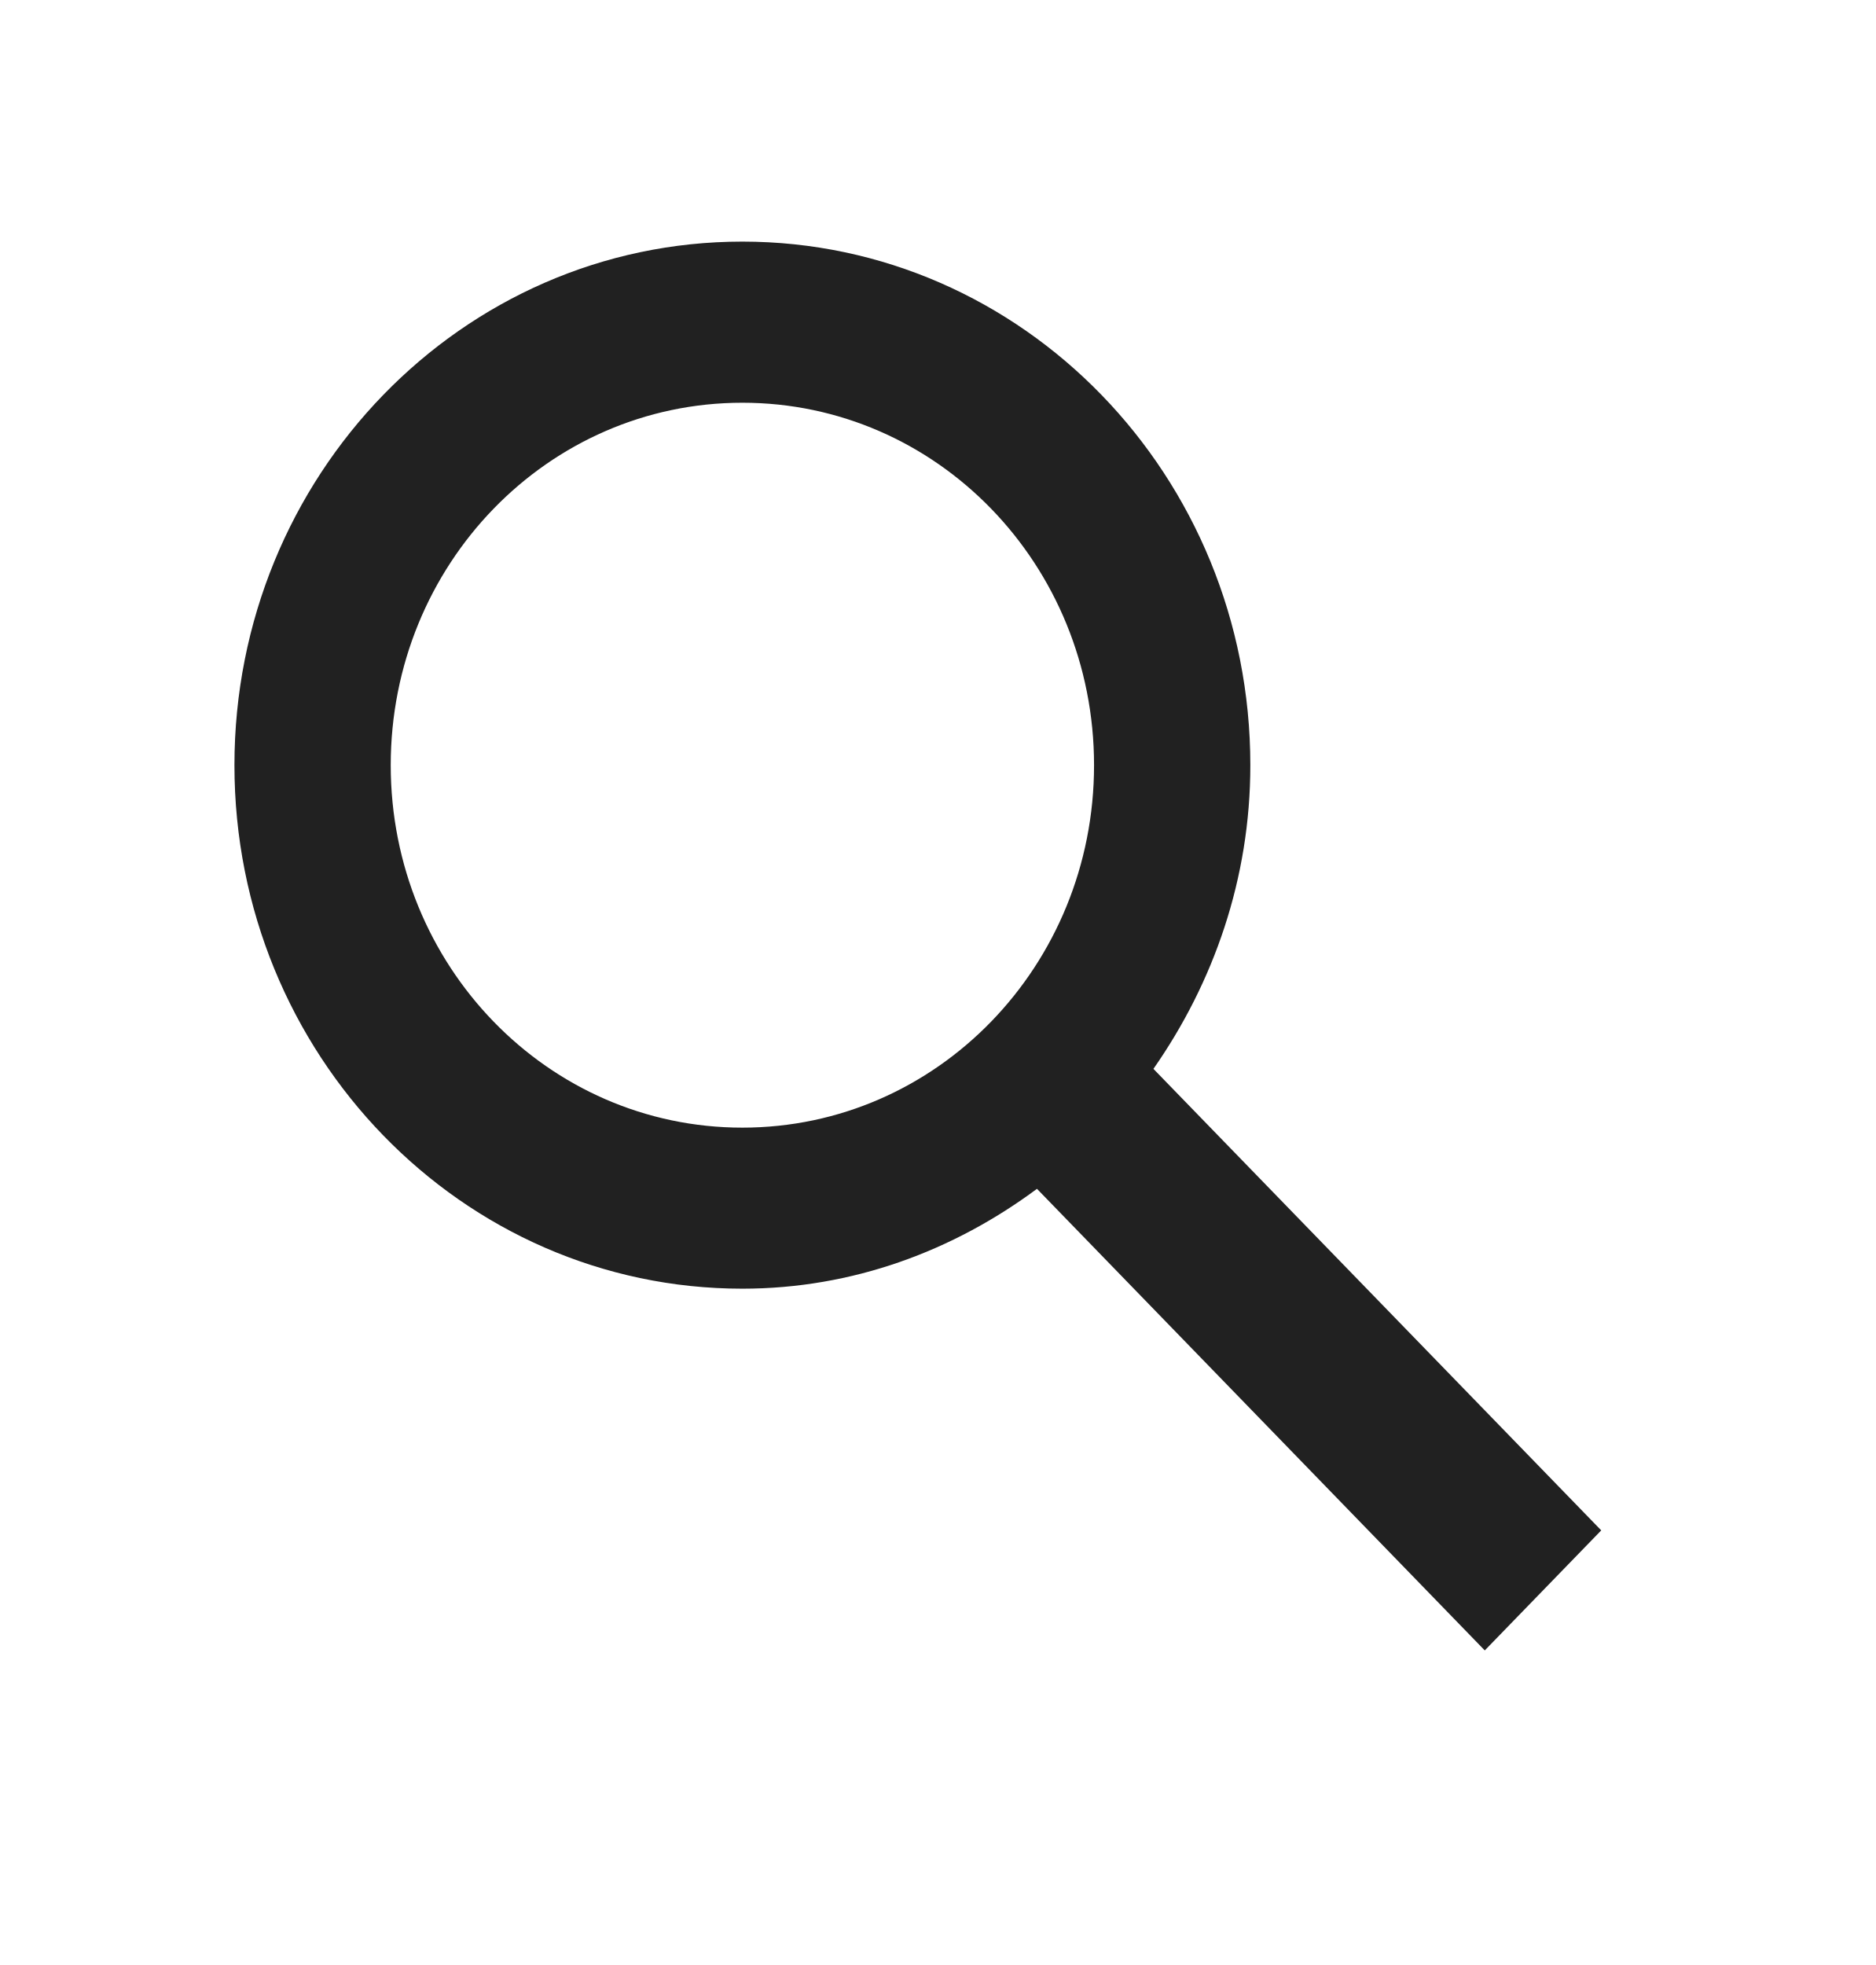
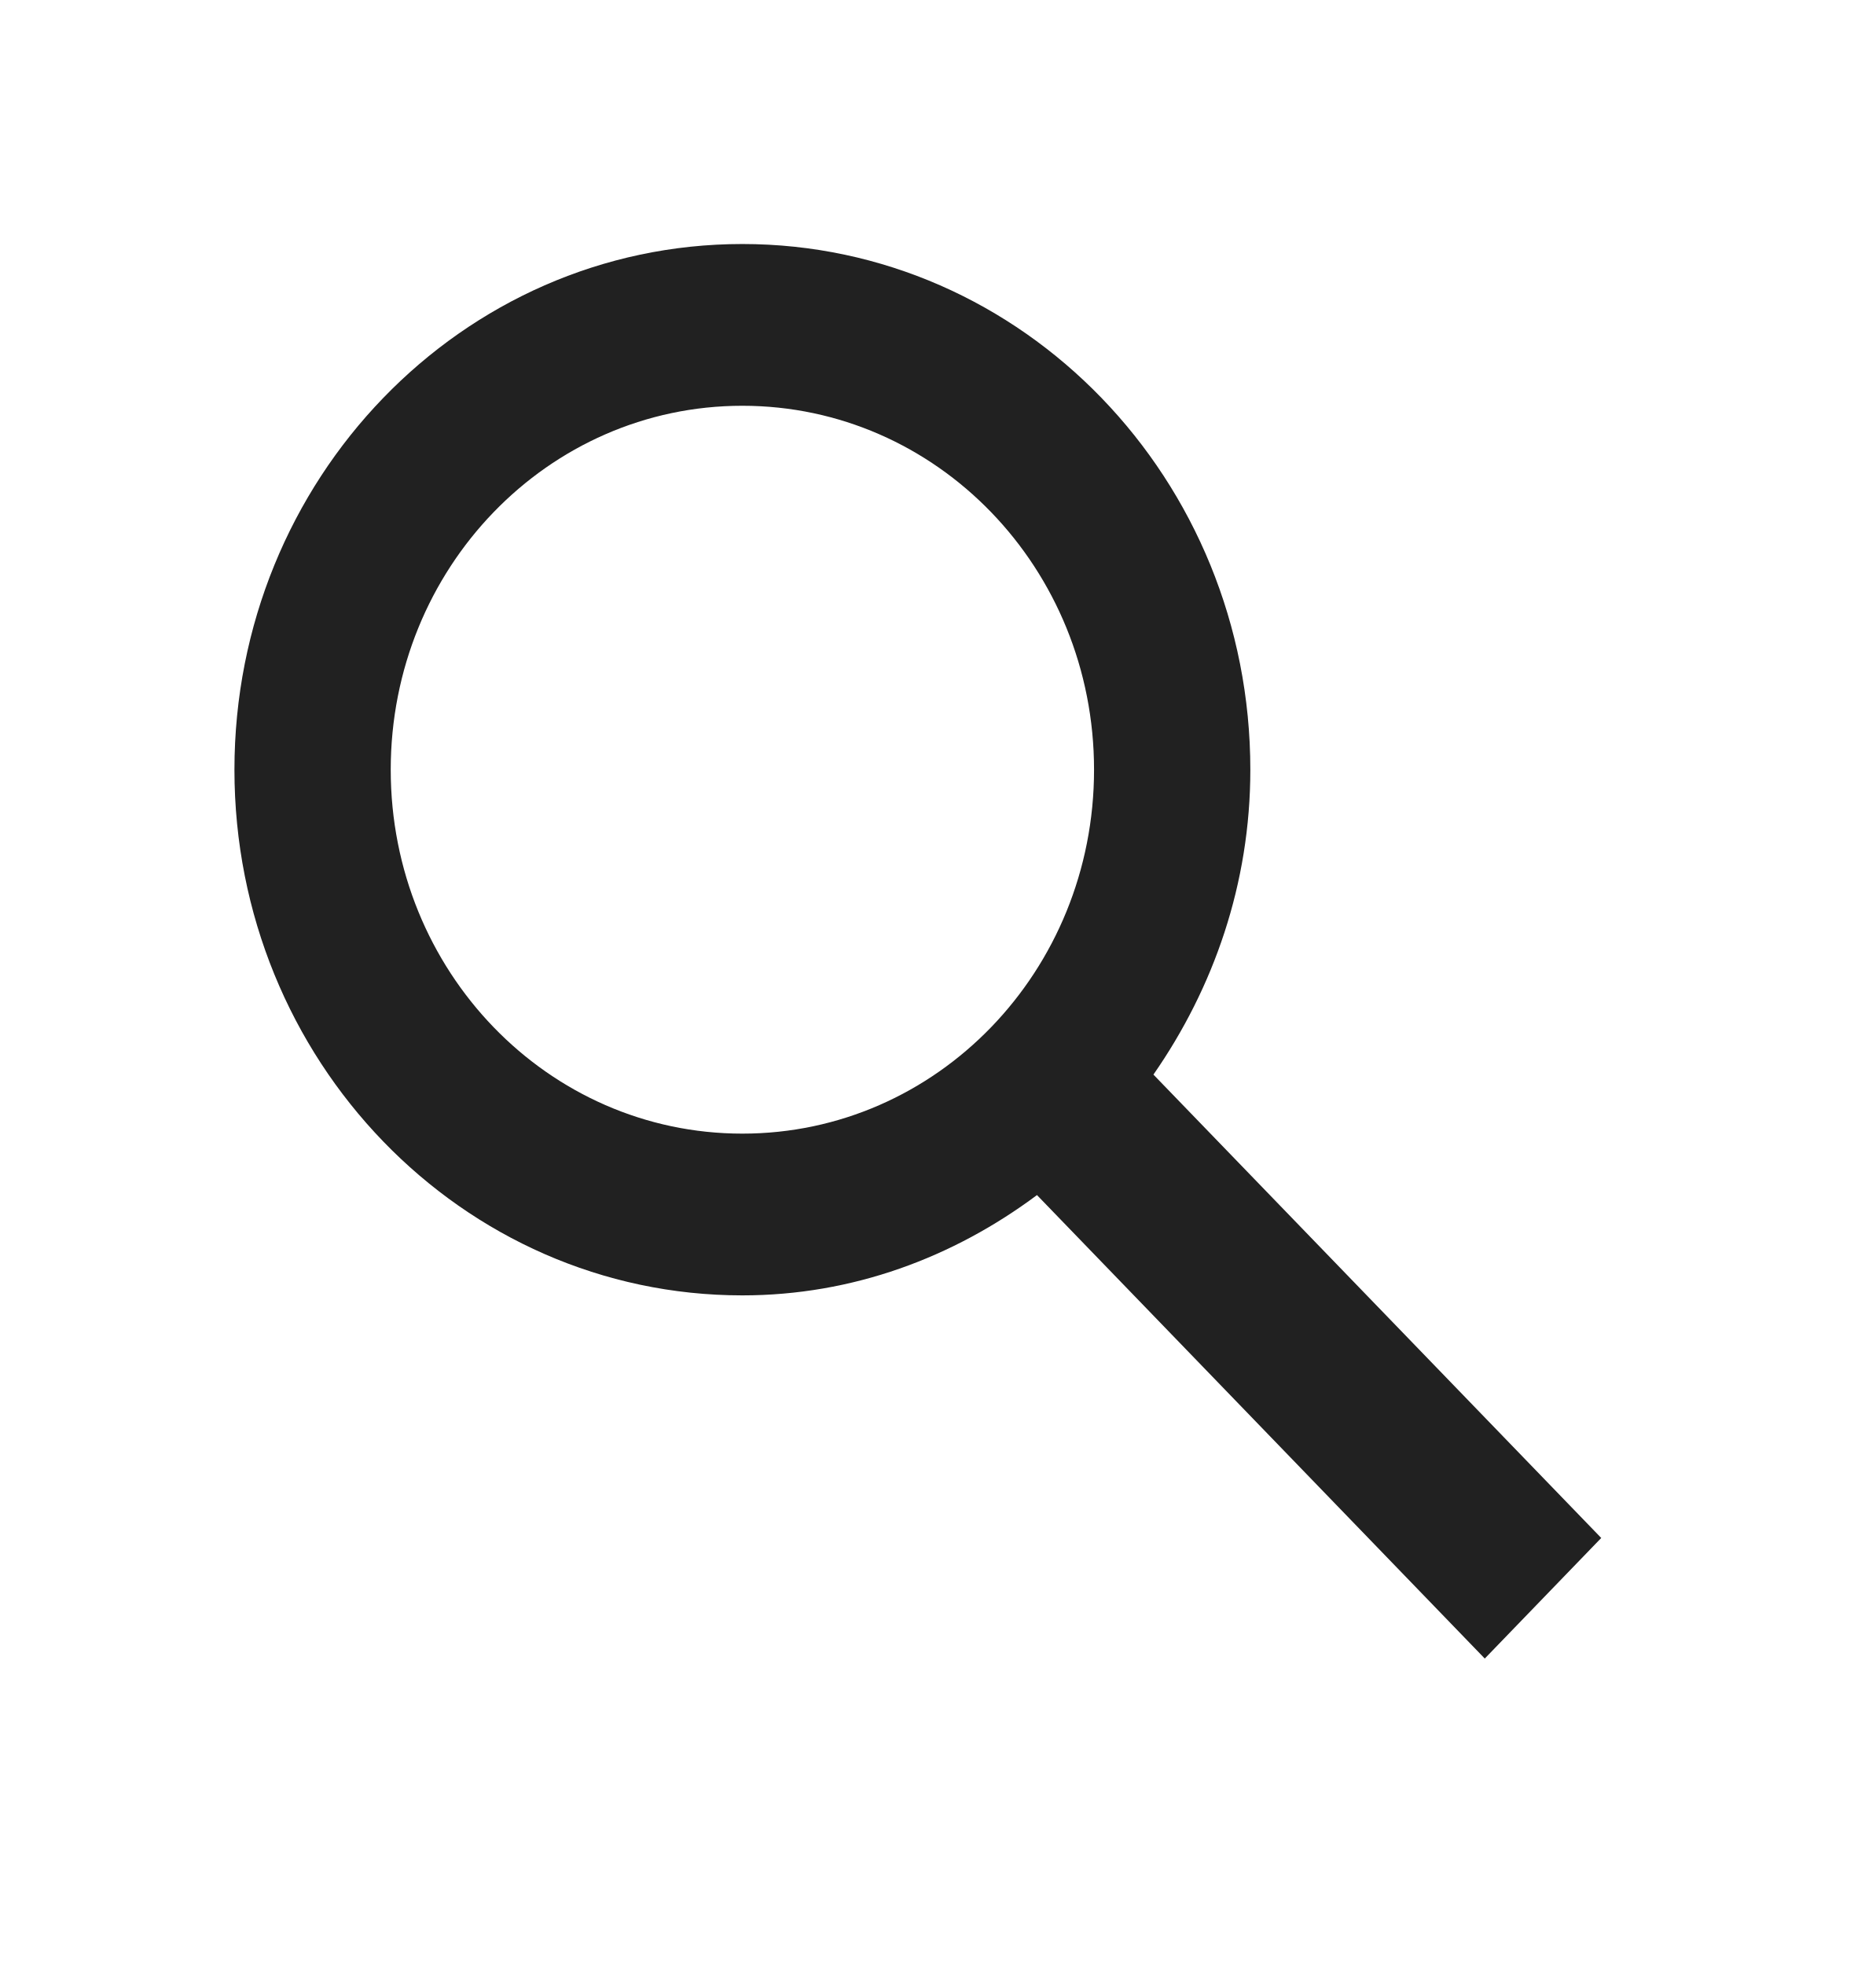
<svg xmlns="http://www.w3.org/2000/svg" width="21" height="22" viewBox="0 0 21 22" fill="none">
  <g id="Icon">
-     <path id="icon" fill-rule="evenodd" clip-rule="evenodd" d="M12.915 11.967L17.929 17.134L16.625 18.478L11.611 13.31C10.675 14.005 9.546 14.428 8.312 14.428C5.171 14.428 2.625 11.804 2.625 8.567C2.625 5.33 5.171 2.705 8.312 2.705C11.454 2.705 14 5.33 14 8.567C14 9.838 13.589 11.002 12.915 11.967ZM8.312 4.509C6.134 4.509 4.375 6.321 4.375 8.567C4.375 10.812 6.134 12.625 8.312 12.625C10.491 12.625 12.25 10.812 12.25 8.567C12.25 6.321 10.491 4.509 8.312 4.509Z" fill="#212121" />
+     <path id="icon" fill-rule="evenodd" clip-rule="evenodd" d="M12.915 12.031L17.929 17.219L16.625 18.569L11.611 13.38C10.675 14.078 9.546 14.503 8.312 14.503C5.171 14.503 2.625 11.868 2.625 8.618C2.625 5.367 5.171 2.732 8.312 2.732C11.454 2.732 14 5.367 14 8.618C14 9.894 13.589 11.062 12.915 12.031ZM8.312 4.543C6.134 4.543 4.375 6.363 4.375 8.618C4.375 10.872 6.134 12.692 8.312 12.692C10.491 12.692 12.25 10.872 12.25 8.618C12.25 6.363 10.491 4.543 8.312 4.543Z" fill="#212121" />
  </g>
</svg>
